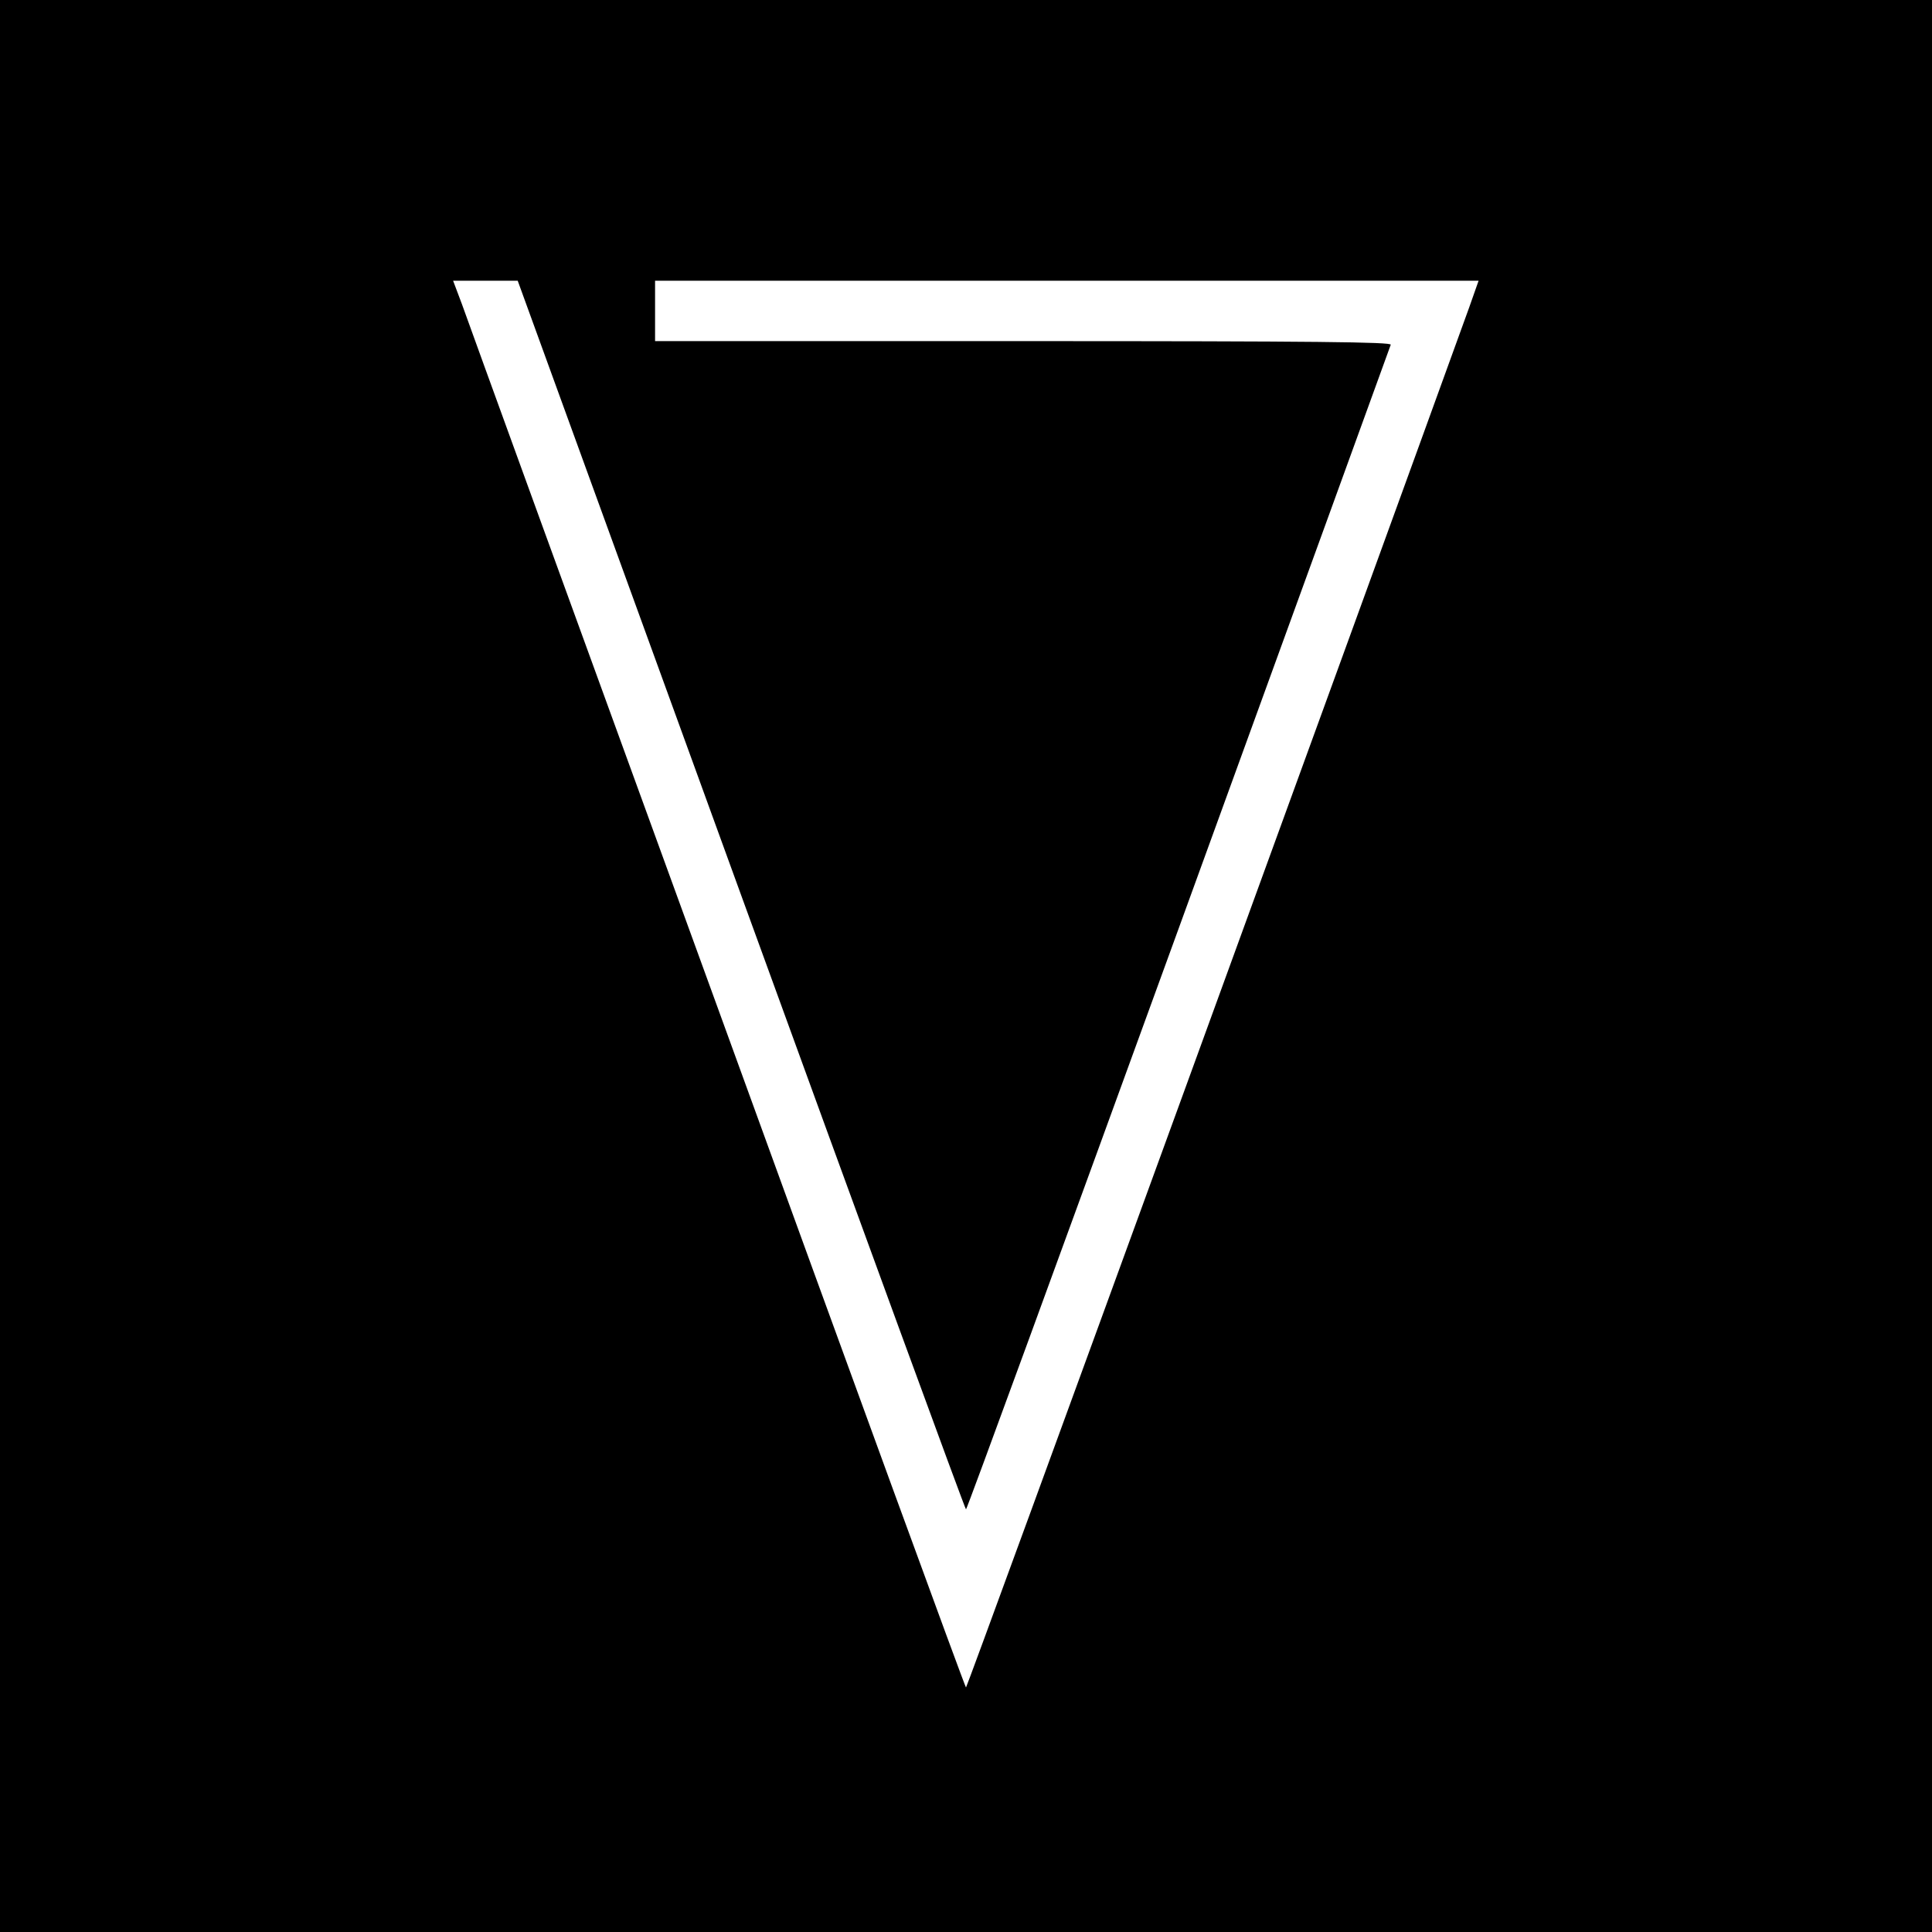
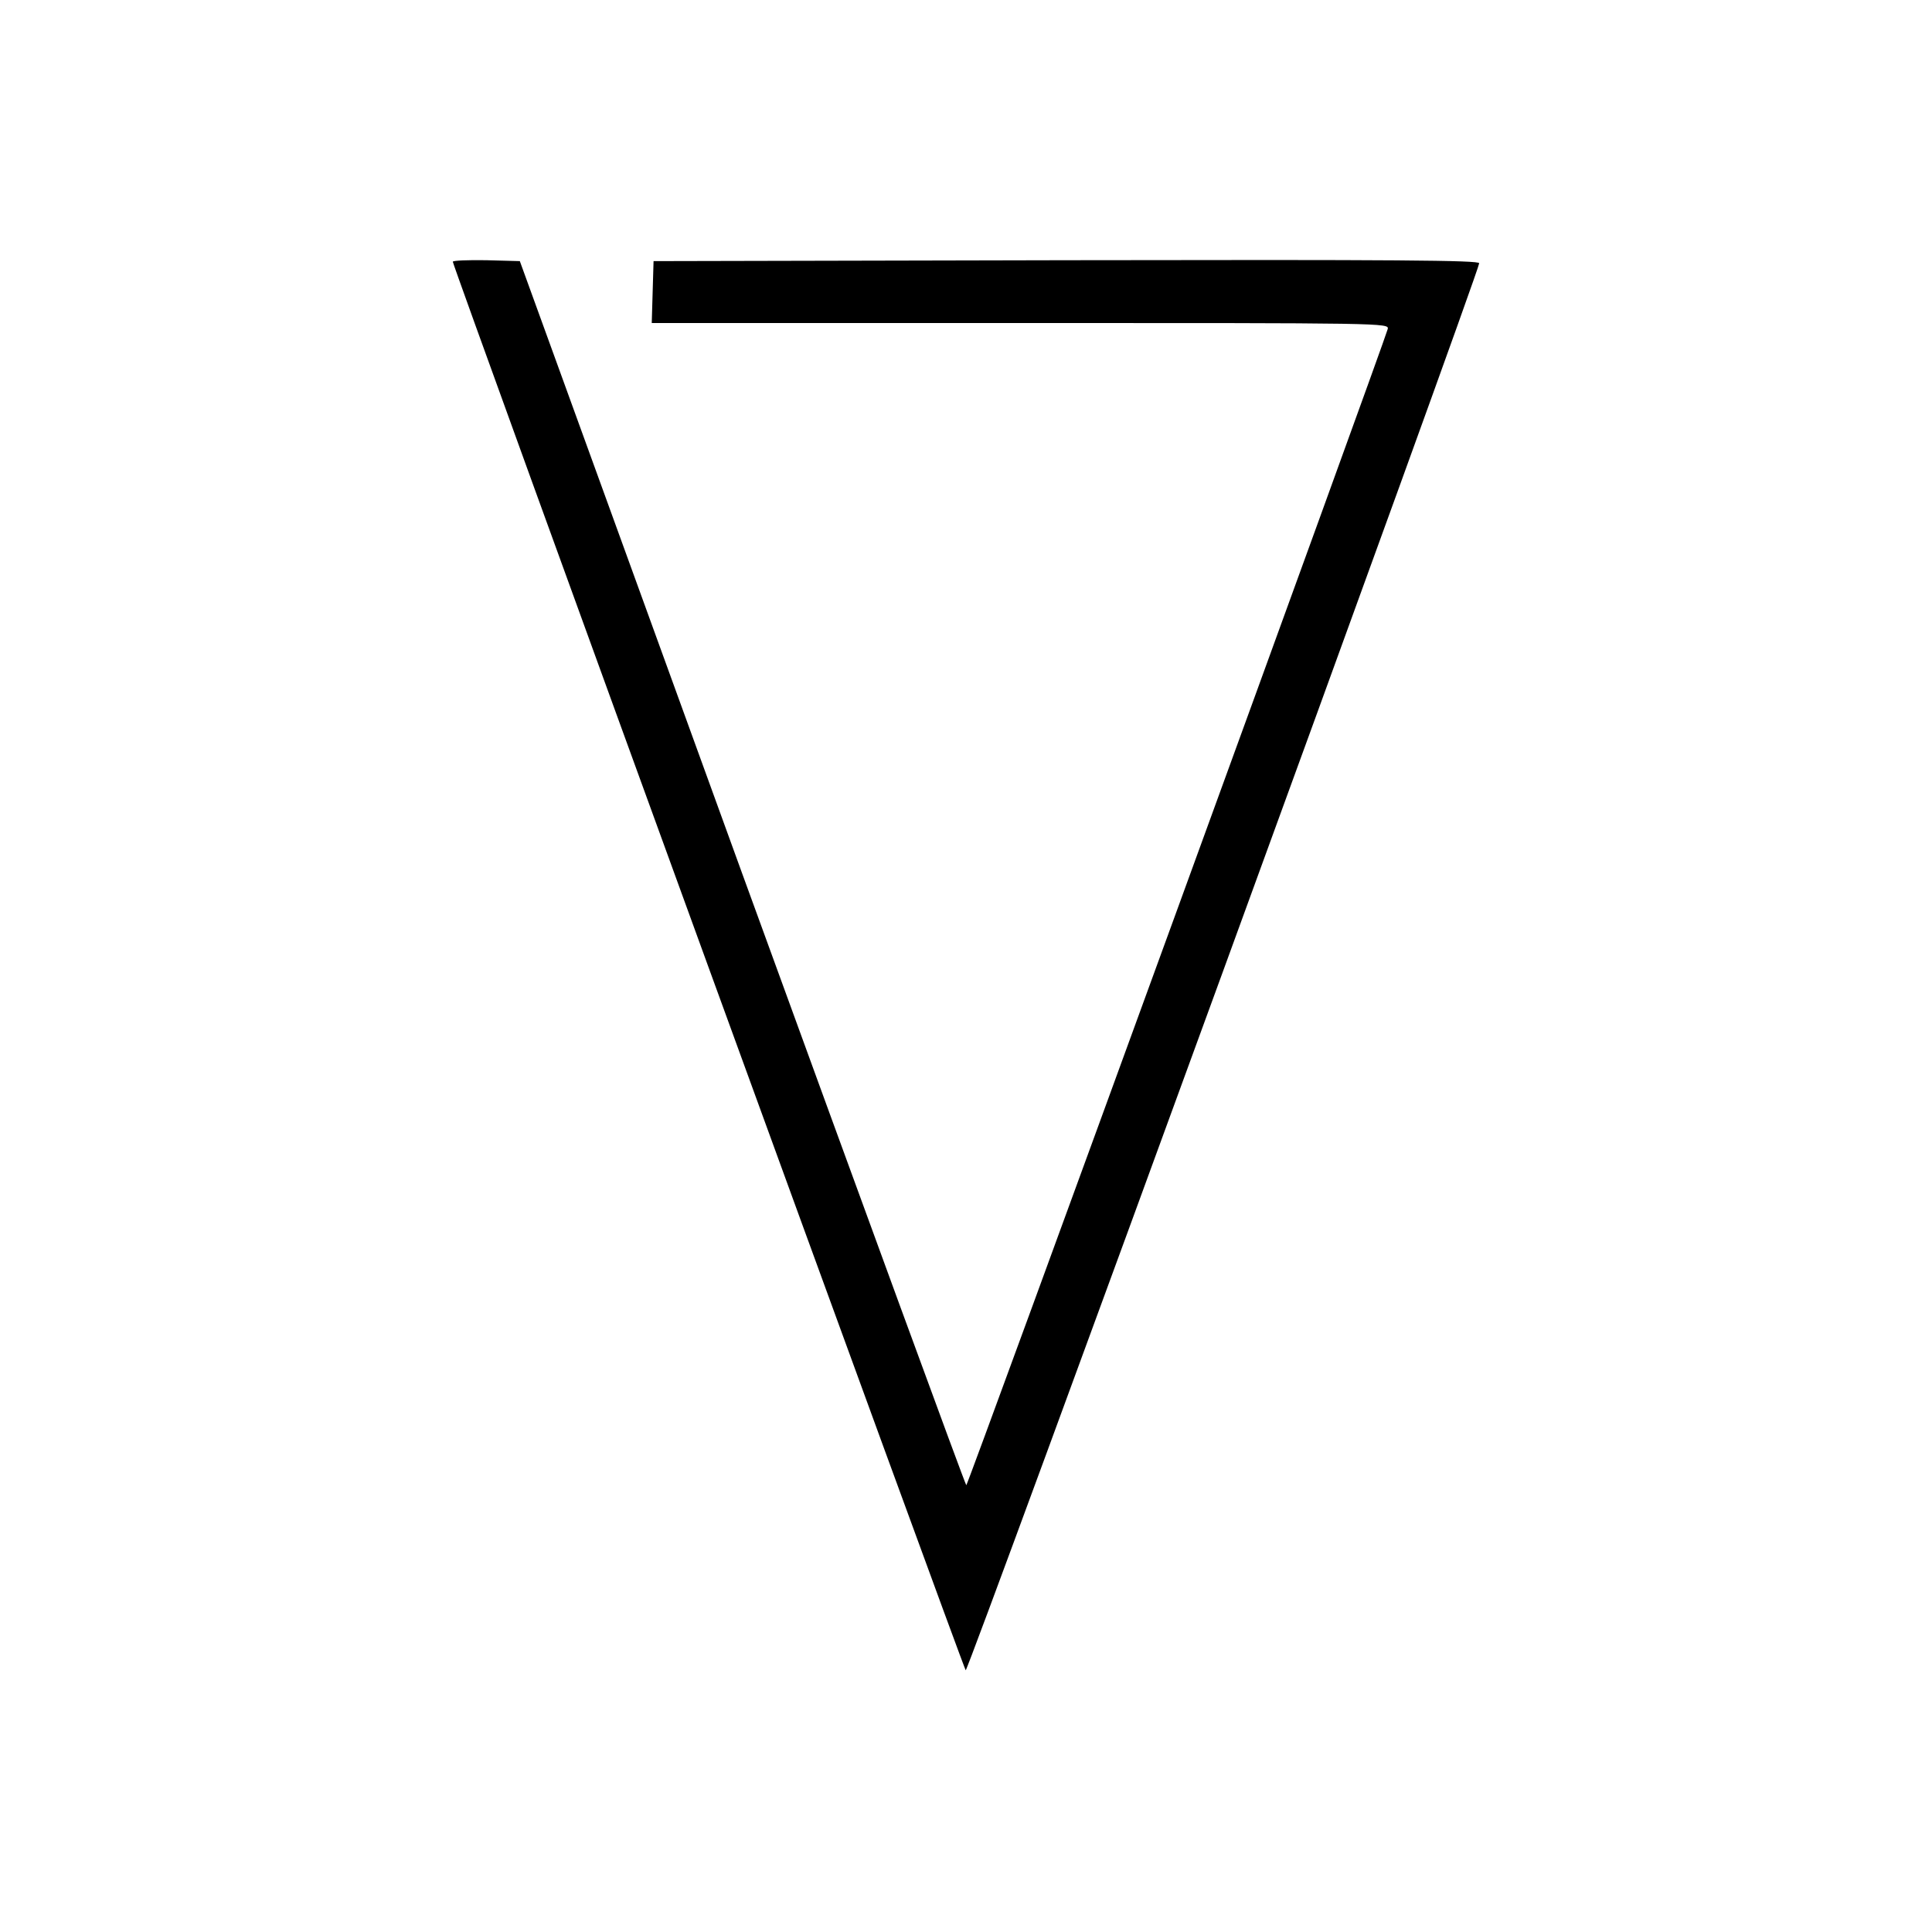
<svg xmlns="http://www.w3.org/2000/svg" version="1.0" width="640pt" height="640pt" viewBox="0 0 640 640" preserveAspectRatio="xMidYMid meet">
  <g transform="translate(0,640) scale(0.1,-0.1)" fill="#000000" stroke="none">
-     <path d="M0 3200 l0 -3200 3200 0 3200 0 0 3200 0 3200 -3200 0 -3200 0 0 -3200z m2455 235 c407 -1119 742 -2035 745 -2035 3 0 319 865 704 1923 384 1057 701 1928 703 1935 4 9 -243 12 -1216 12 l-1221 0 0 100 0 100 1364 0 1364 0 -31 -88 c-321 -888 -1663 -4572 -1667 -4572 -3 0 -373 1014 -823 2253 -451 1238 -832 2287 -847 2330 l-29 77 107 0 107 0 740 -2035z" />
+     <path d="M1500 5533 c0 -15 1691 -4658 1699 -4666 7 -7 1701 4633 1701 4661 0 10 -277 12 -1367 10 l-1368 -3 -3 -102 -3 -103 1222 0 c1210 0 1221 0 1216 -20 -13 -49 -1391 -3830 -1396 -3830 -3 0 -337 913 -743 2028 l-736 2027 -111 3 c-61 1 -111 -1 -111 -5z" />
  </g>
</svg>
